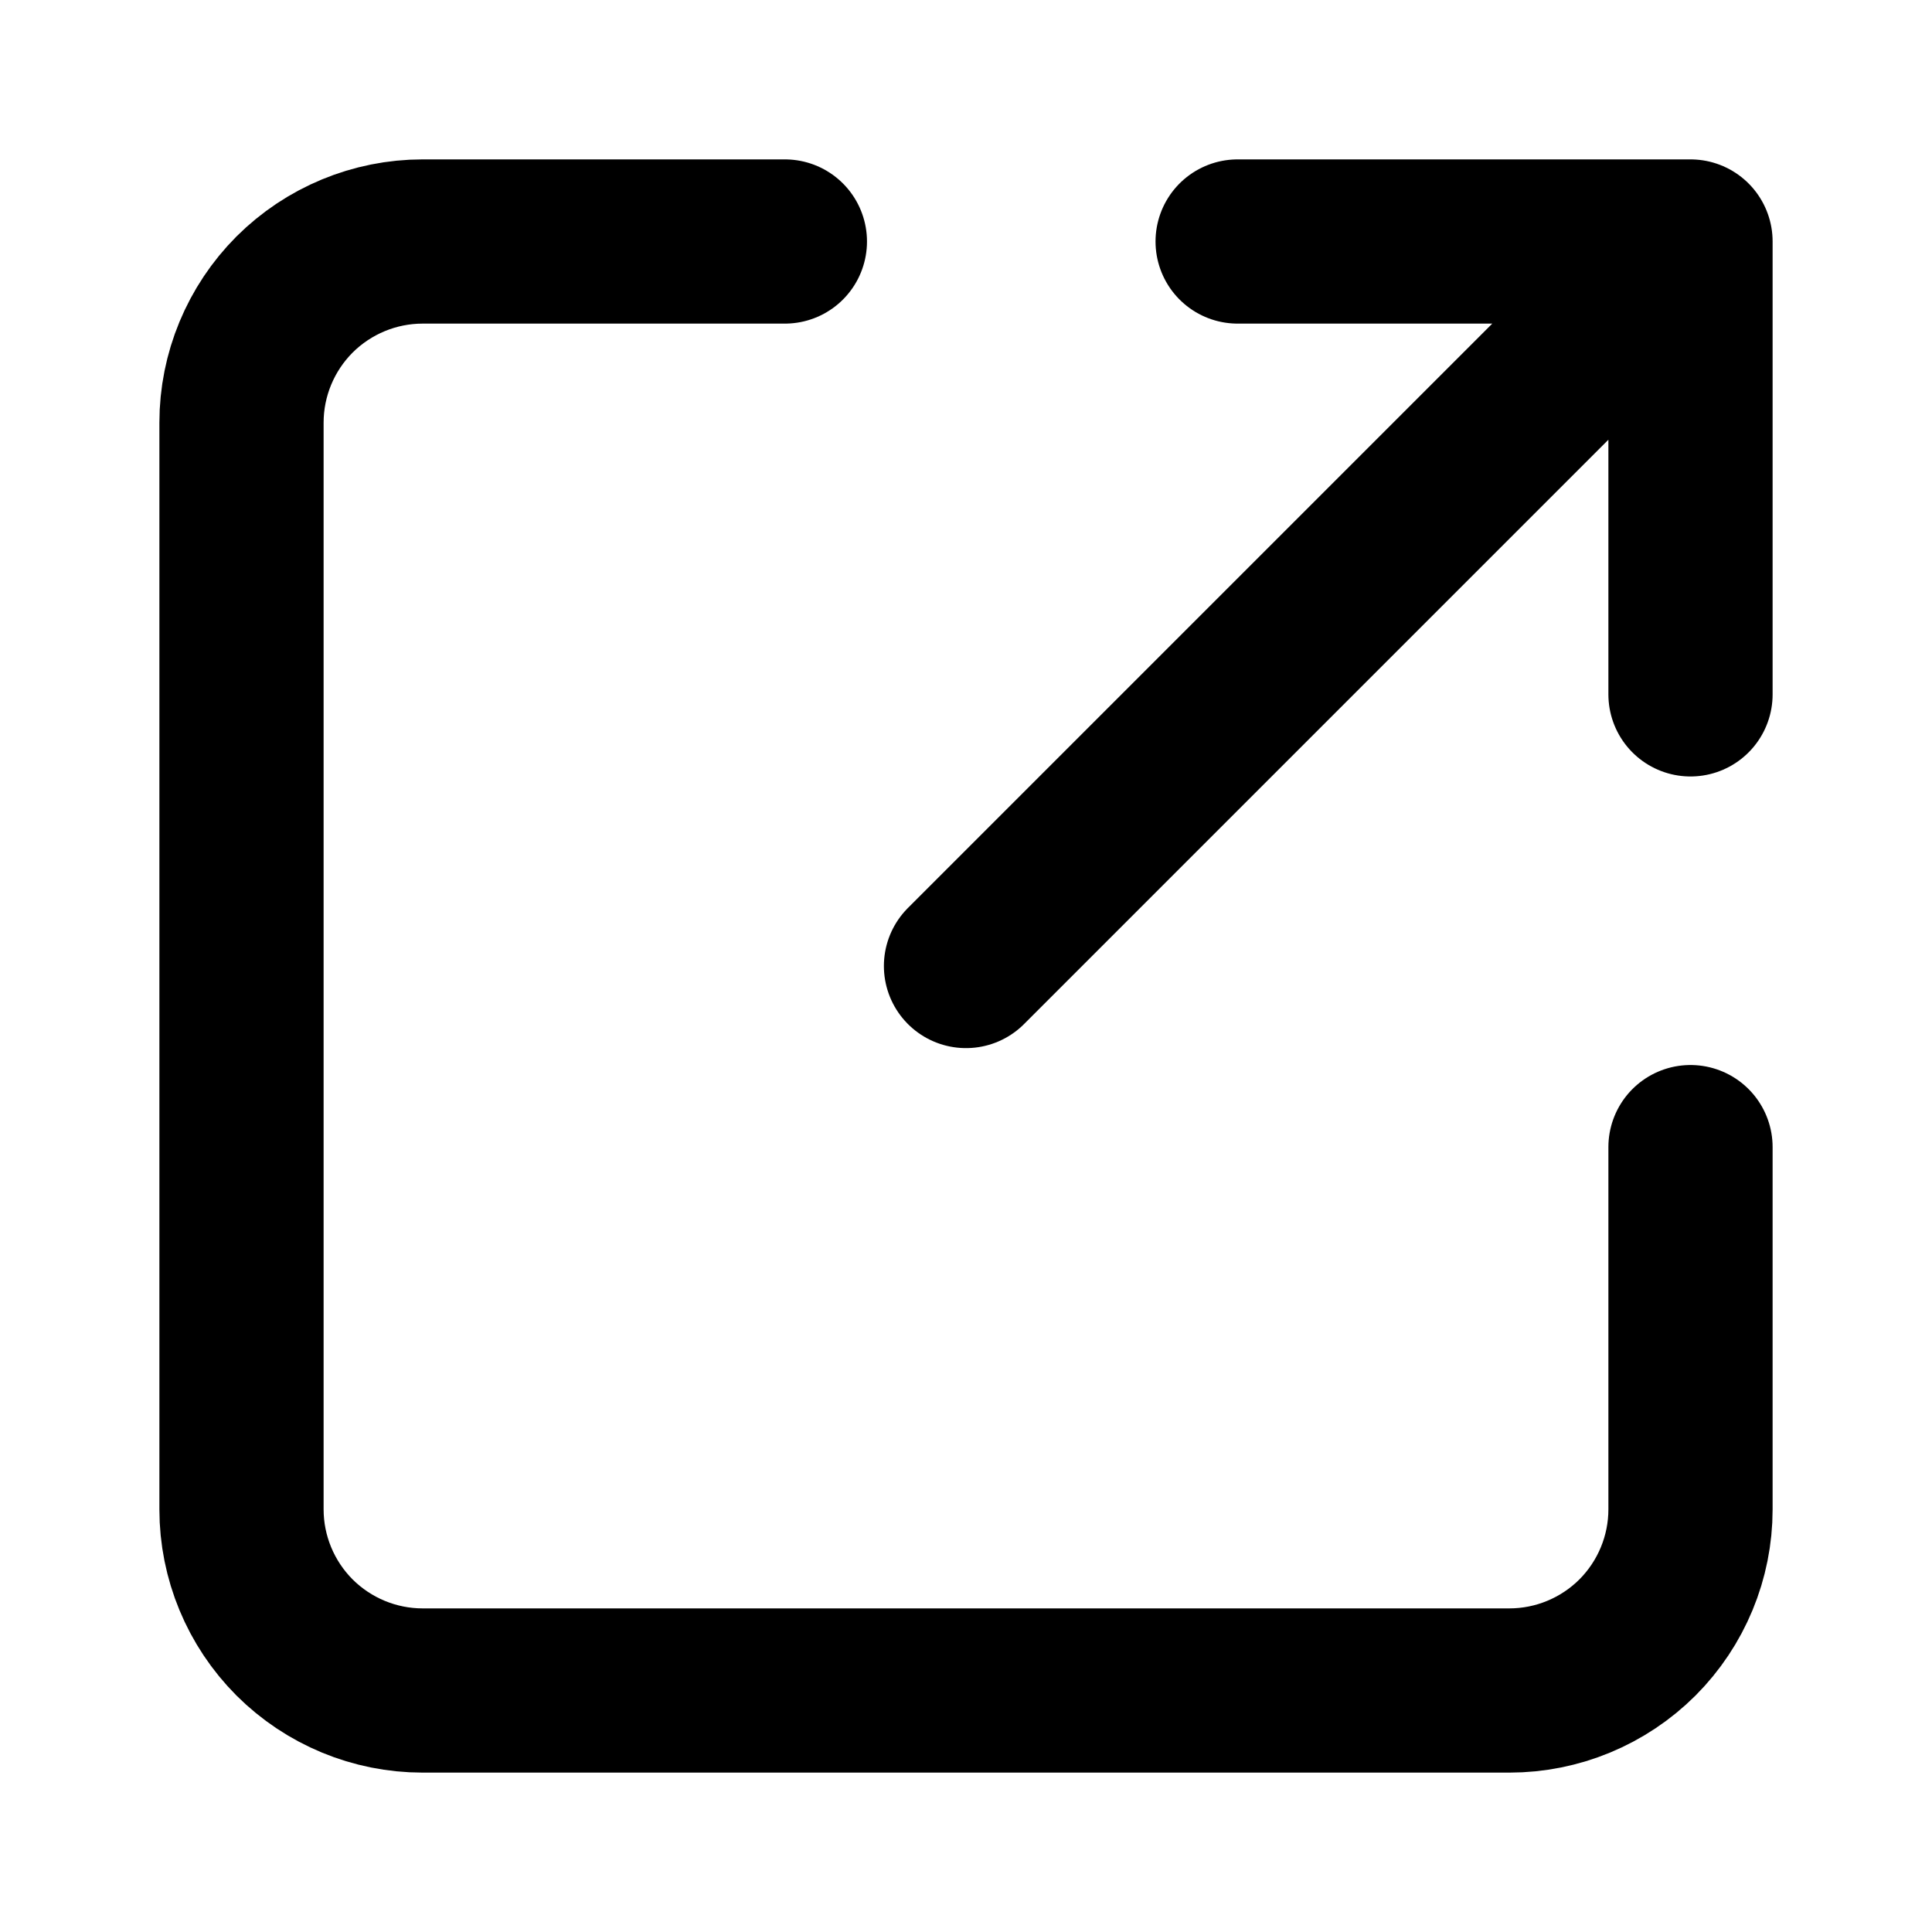
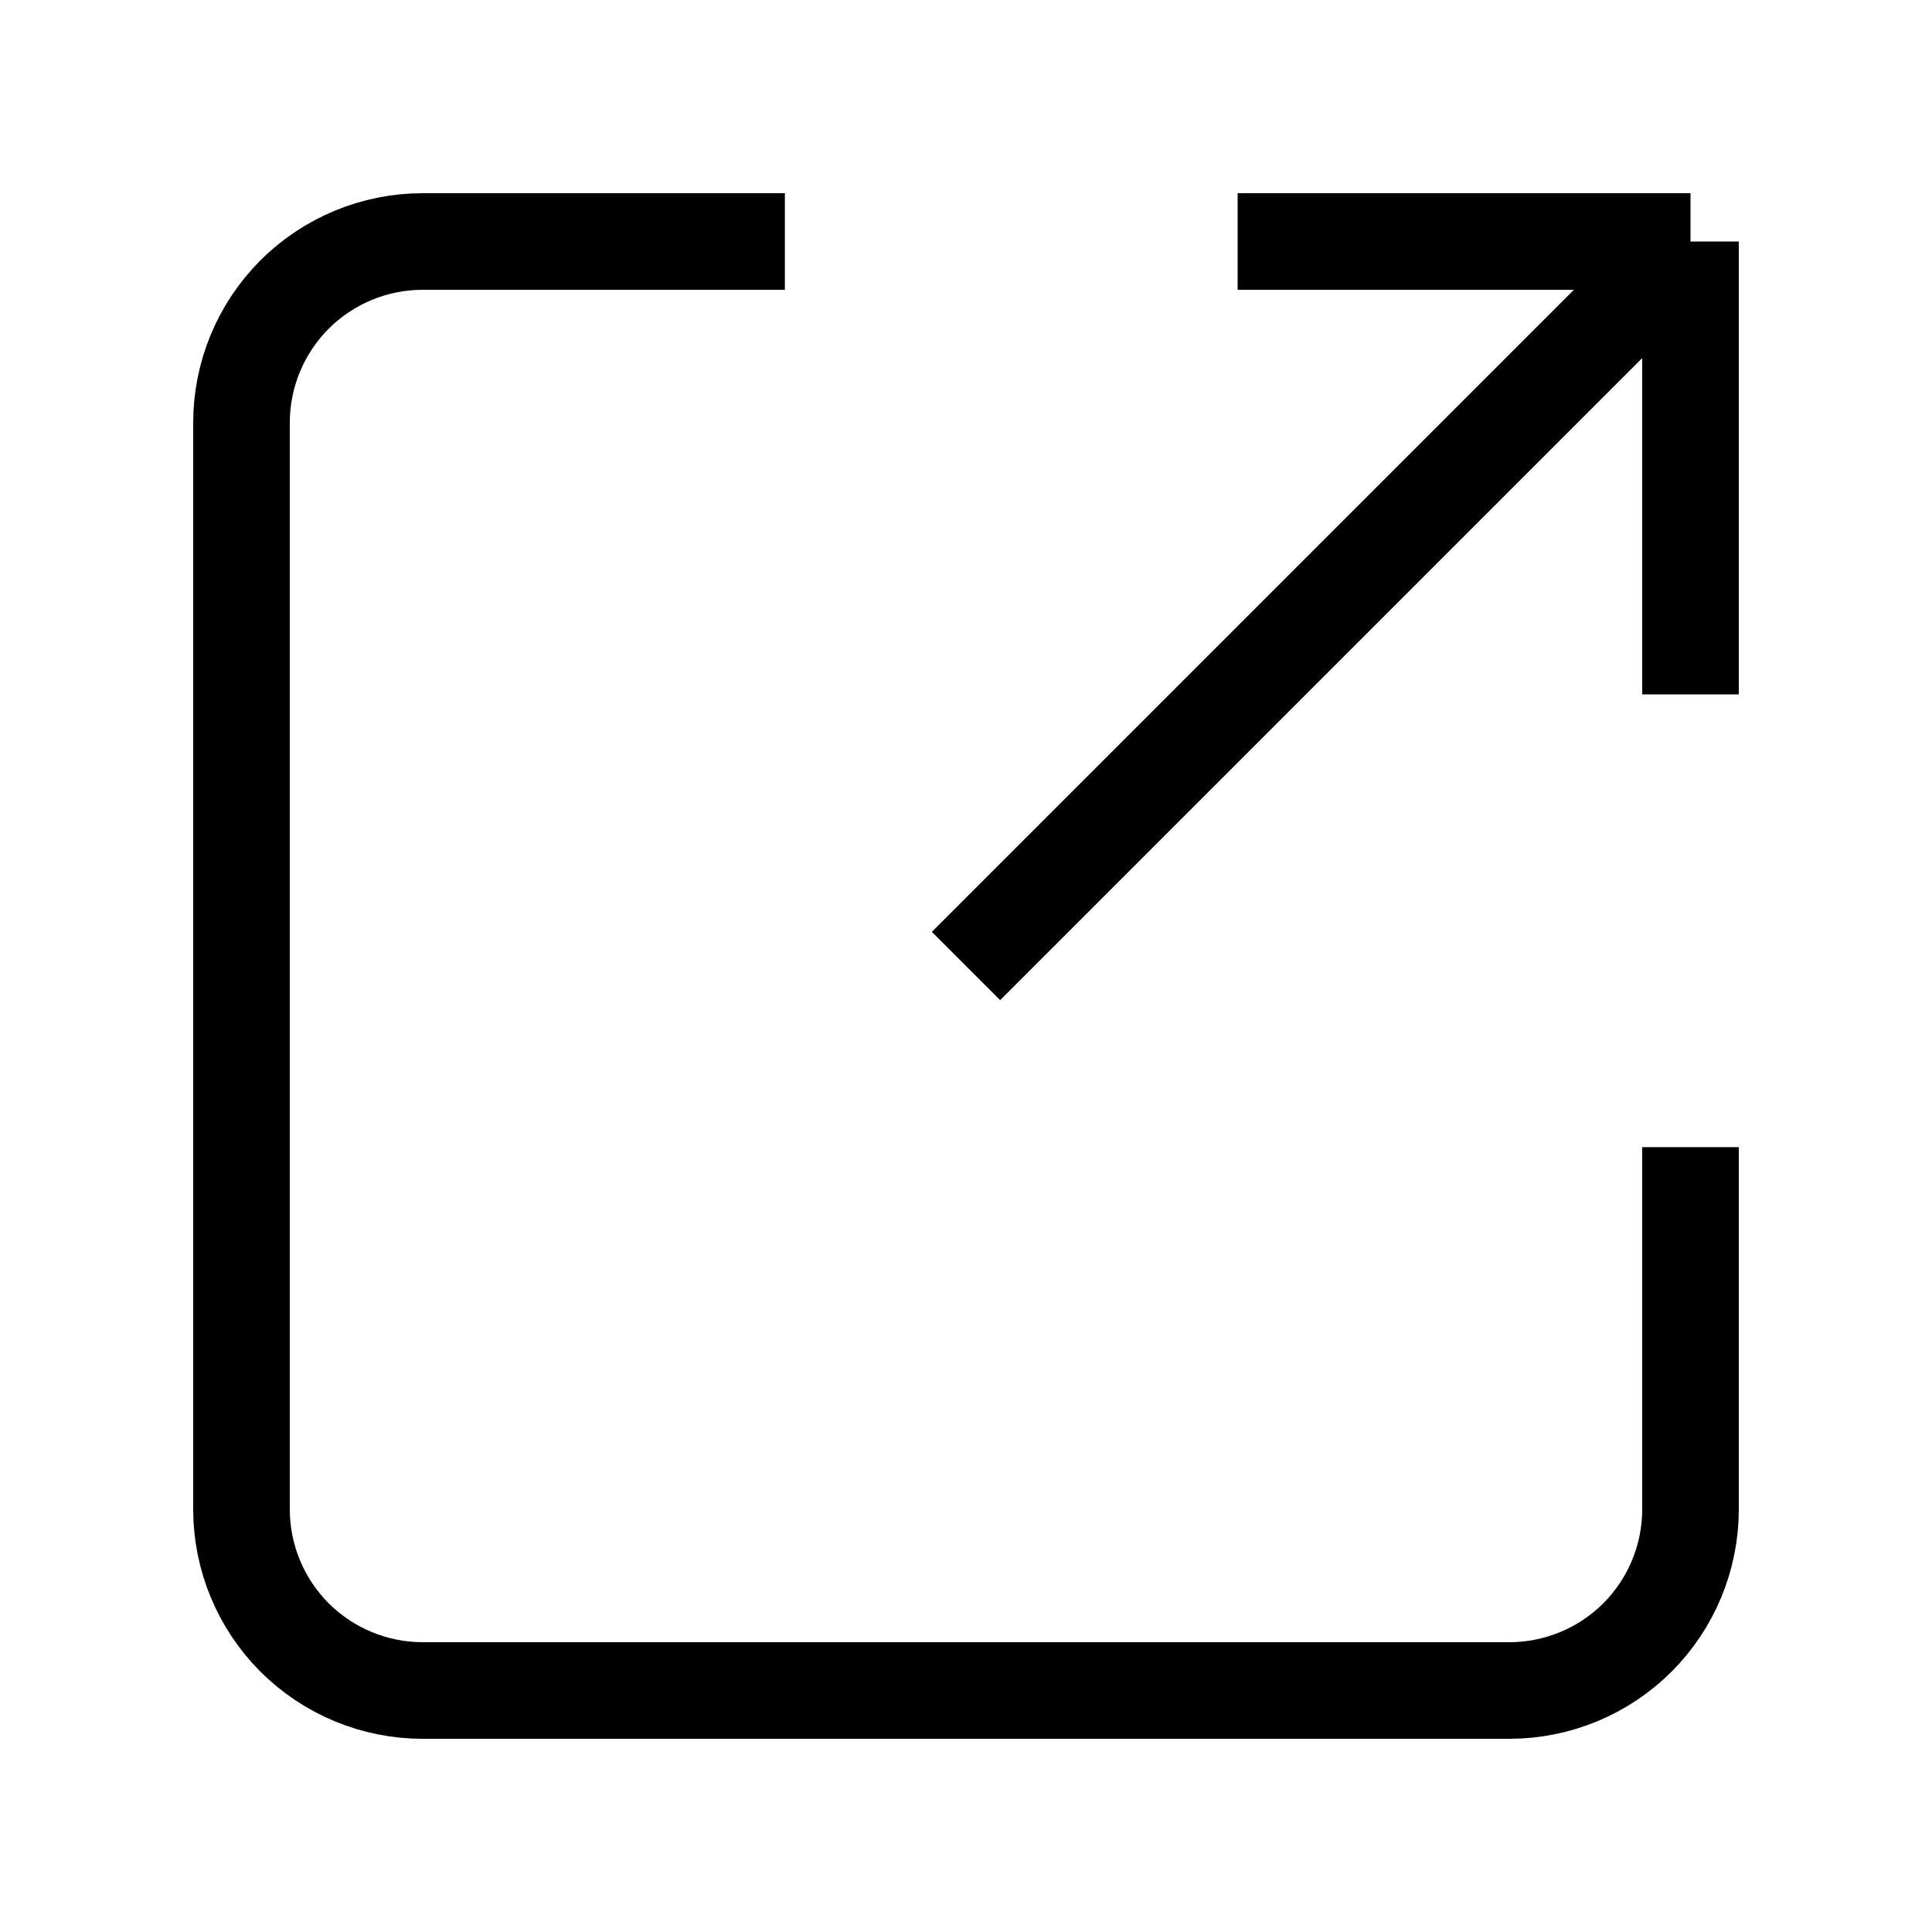
<svg xmlns="http://www.w3.org/2000/svg" width="20" height="20" viewBox="0 0 20 20" fill="none">
-   <path d="M8.125 2.5H4.375C3.878 2.5 3.401 2.698 3.049 3.049C2.698 3.401 2.5 3.878 2.5 4.375V15.625C2.5 16.122 2.698 16.599 3.049 16.951C3.401 17.302 3.878 17.5 4.375 17.5H15.625C16.122 17.5 16.599 17.302 16.951 16.951C17.302 16.599 17.5 16.122 17.5 15.625V11.875M10 10L17.5 2.5M17.5 2.5V7.188M17.5 2.5H12.812" stroke="black" stroke-width="1.7" stroke-linecap="round" stroke-linejoin="round" />
+   <path d="M8.125 2.5H4.375C3.878 2.5 3.401 2.698 3.049 3.049C2.698 3.401 2.5 3.878 2.5 4.375V15.625C2.5 16.122 2.698 16.599 3.049 16.951C3.401 17.302 3.878 17.5 4.375 17.5H15.625C16.122 17.5 16.599 17.302 16.951 16.951C17.302 16.599 17.5 16.122 17.5 15.625V11.875M10 10L17.5 2.5M17.5 2.5V7.188M17.5 2.5H12.812" stroke="black" strokeWidth="1.7" strokeLinecap="round" strokeLinejoin="round" />
</svg>
